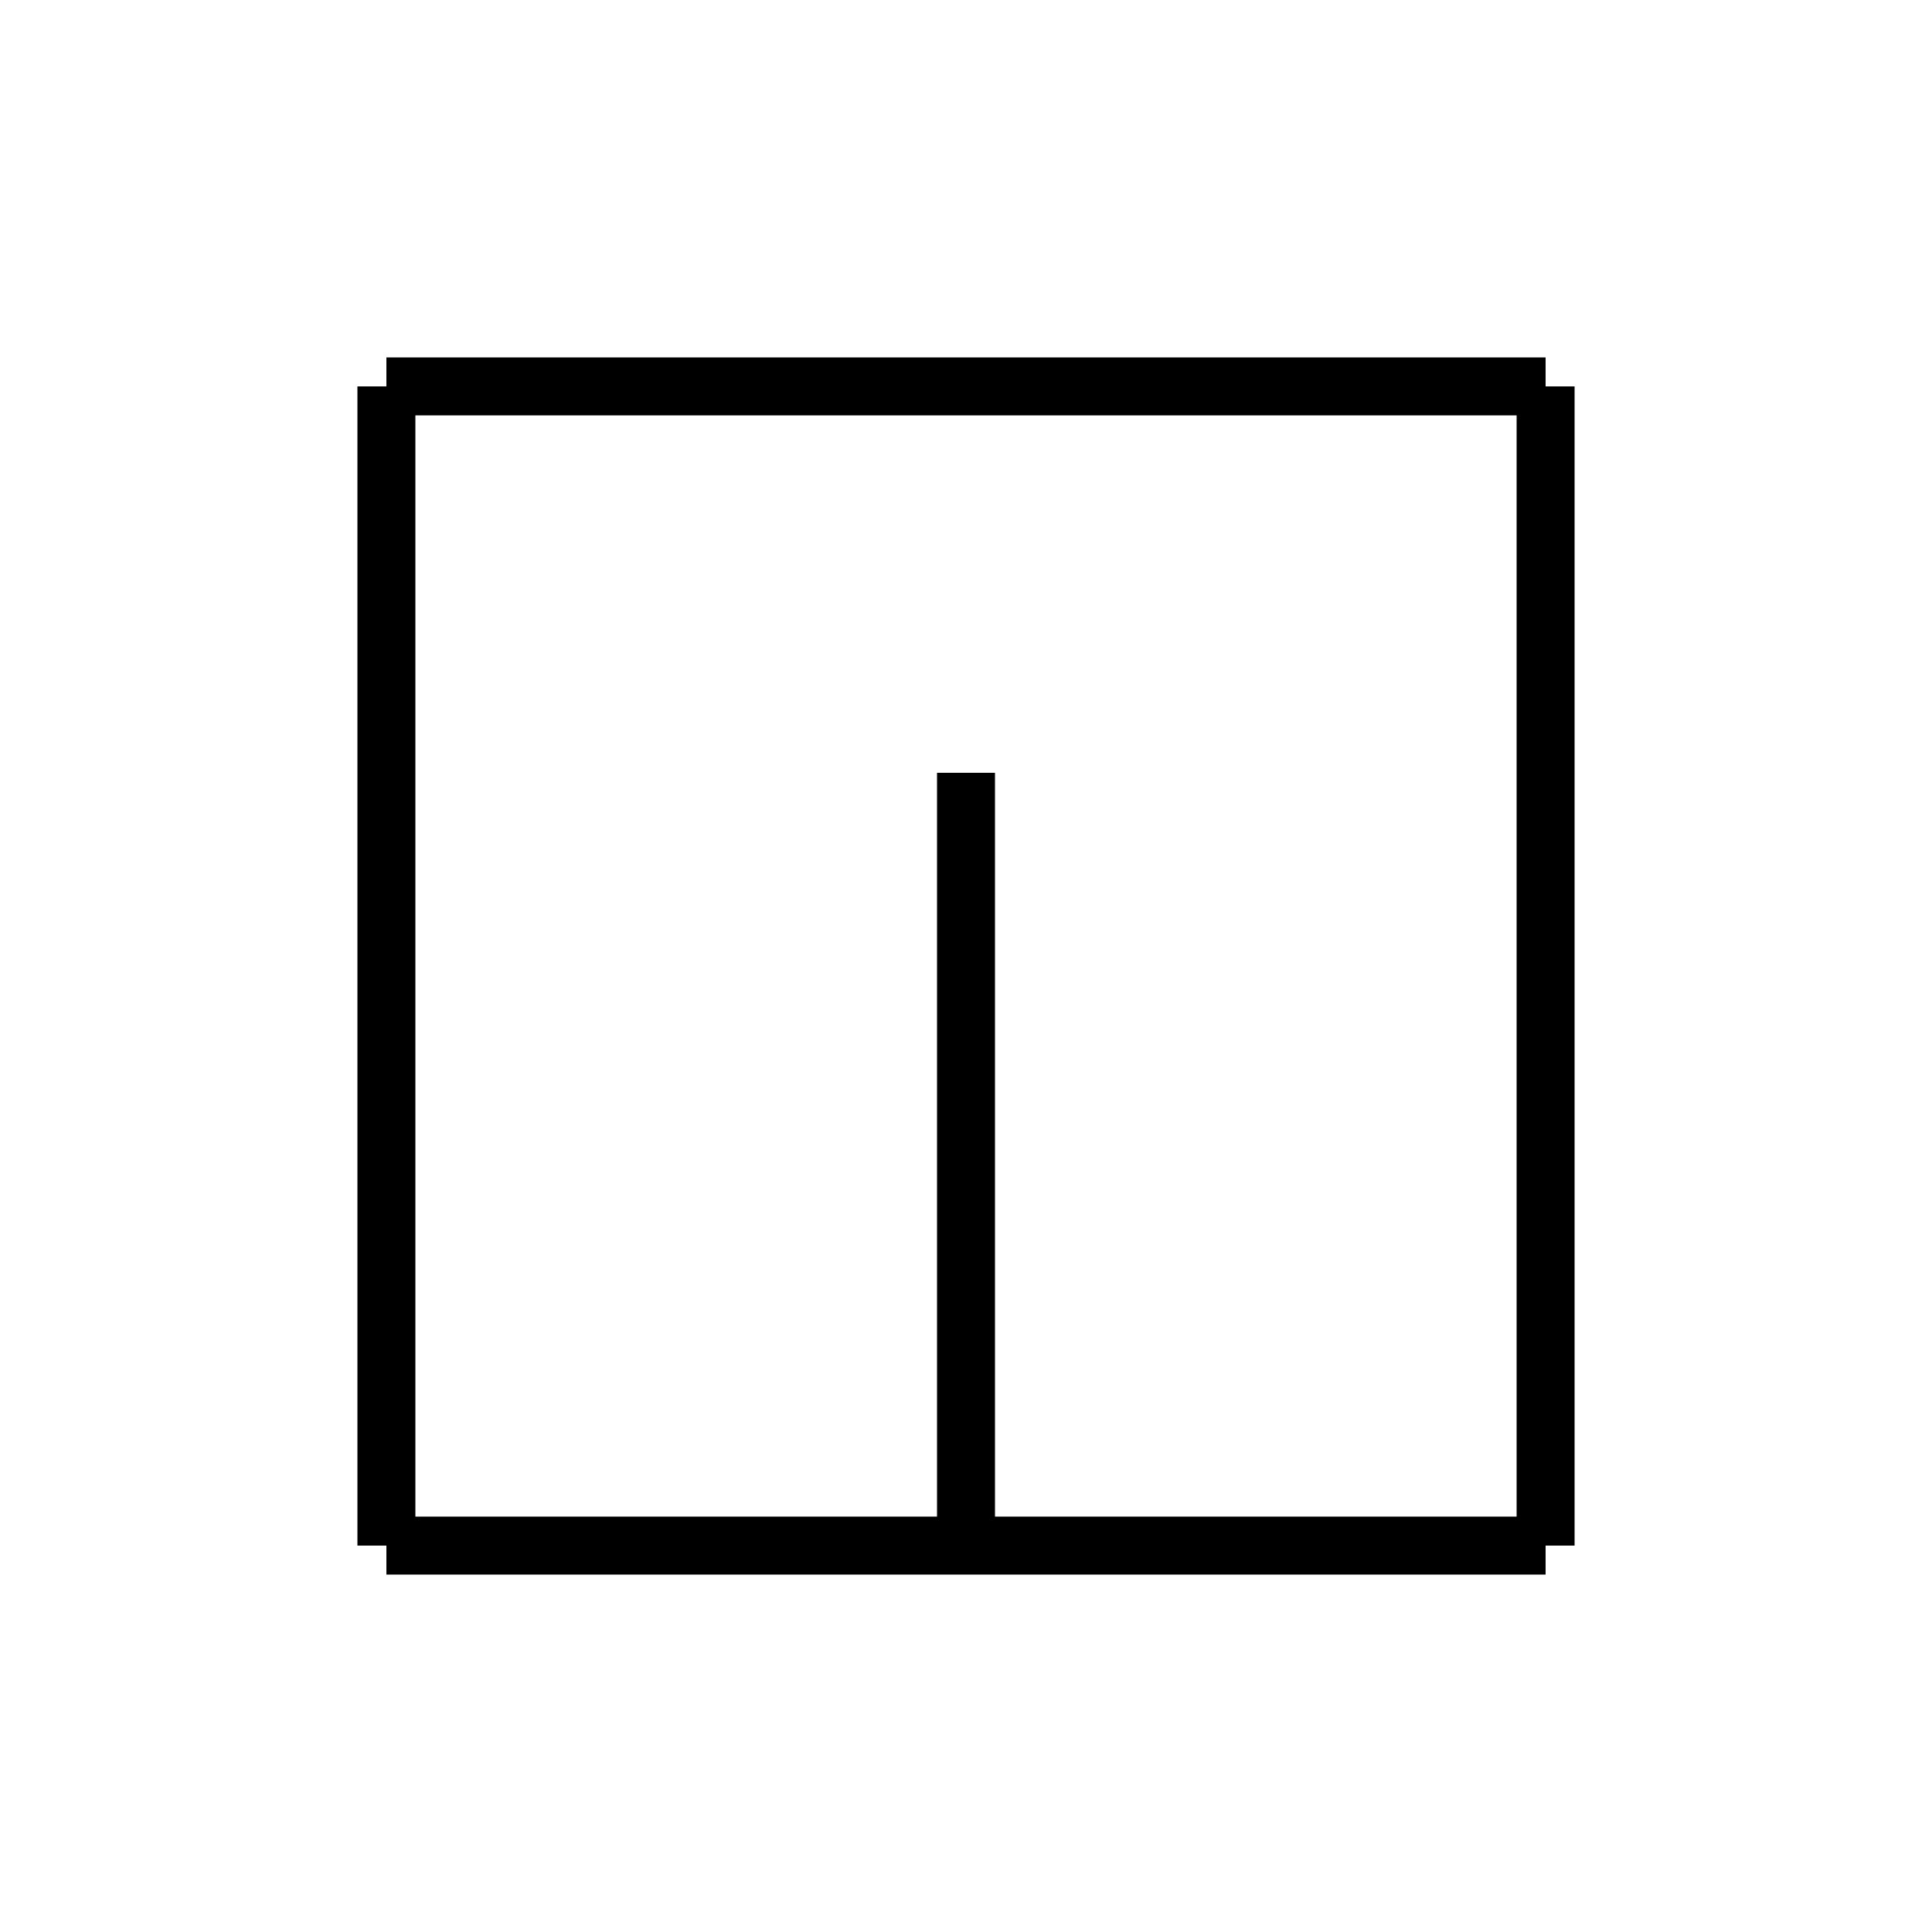
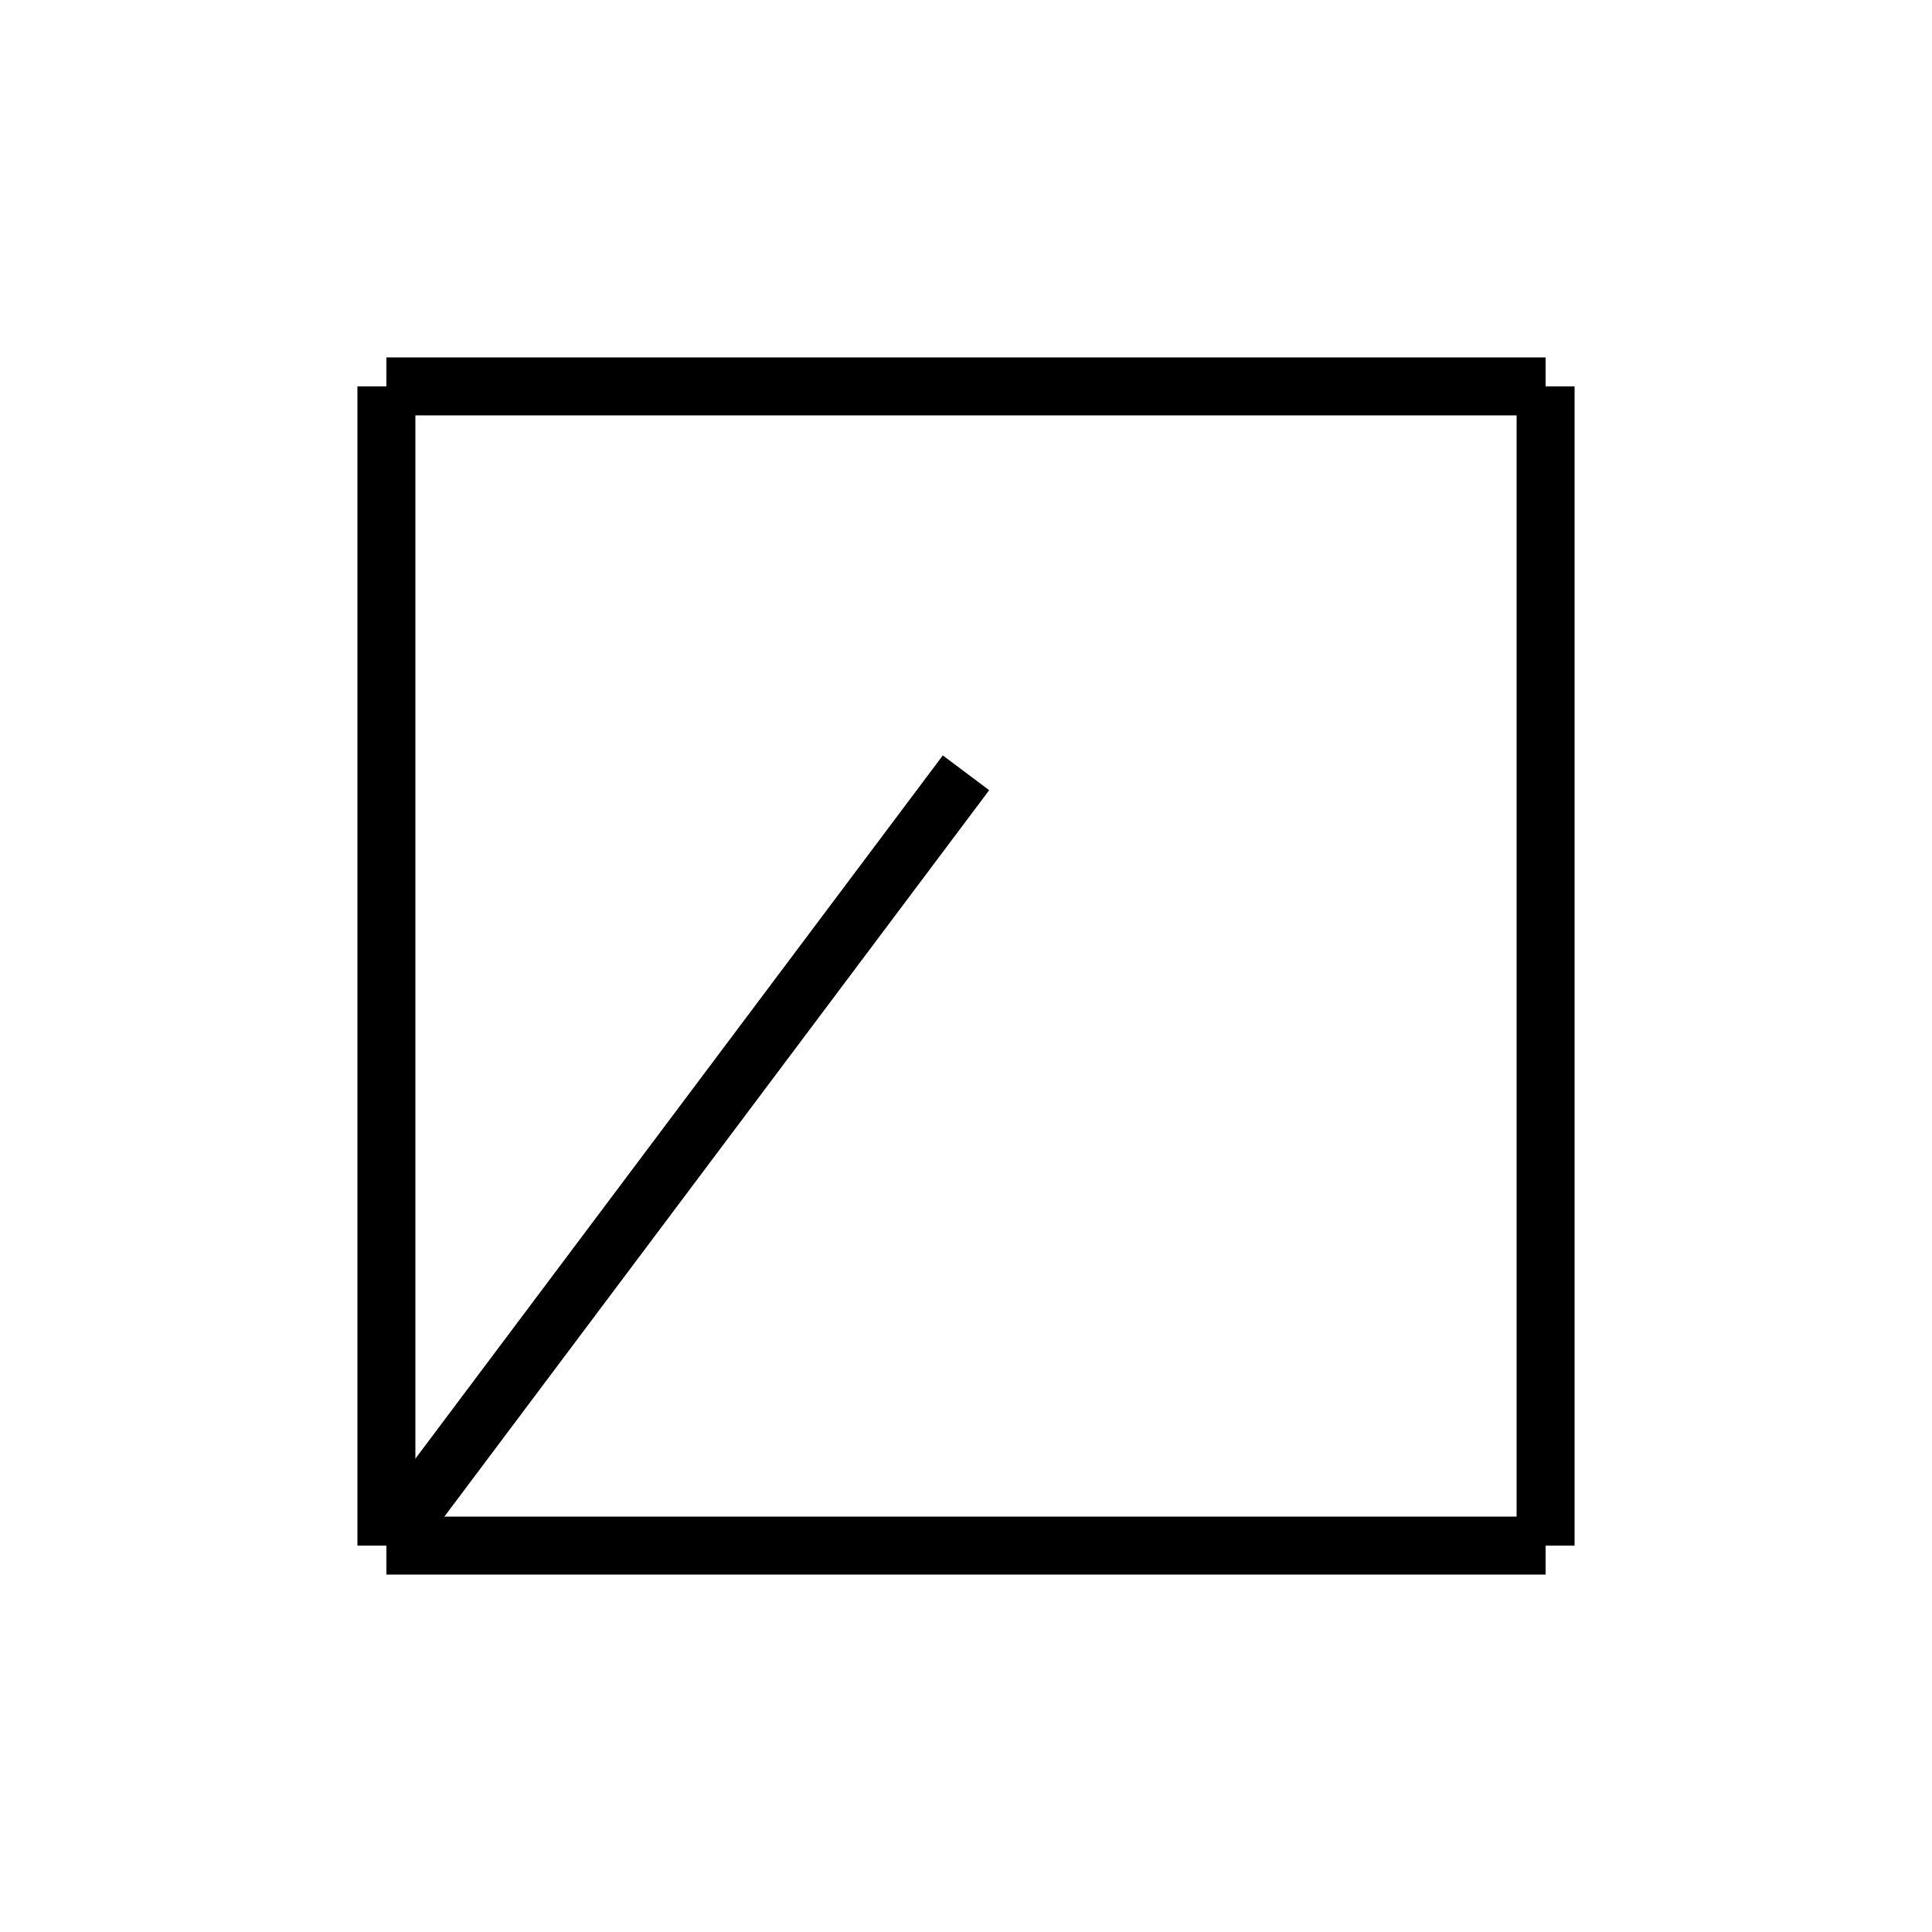
<svg xmlns="http://www.w3.org/2000/svg" viewBox="0 0 100 100" width="100" height="100">
  <g stroke="black" stroke-width="3">
    <line x1="20" y1="20" x2="80" y2="20" />
    <line x1="20" y1="20" x2="20" y2="80" />
    <line x1="80" y1="20" x2="80" y2="80" />
    <line x1="20" y1="80" x2="80" y2="80" />
-     <line x1="50" y1="40" x2="50" y2="80" />
+     <line x1="50" y1="40" x2="20" y2="80" />
  </g>
</svg>
